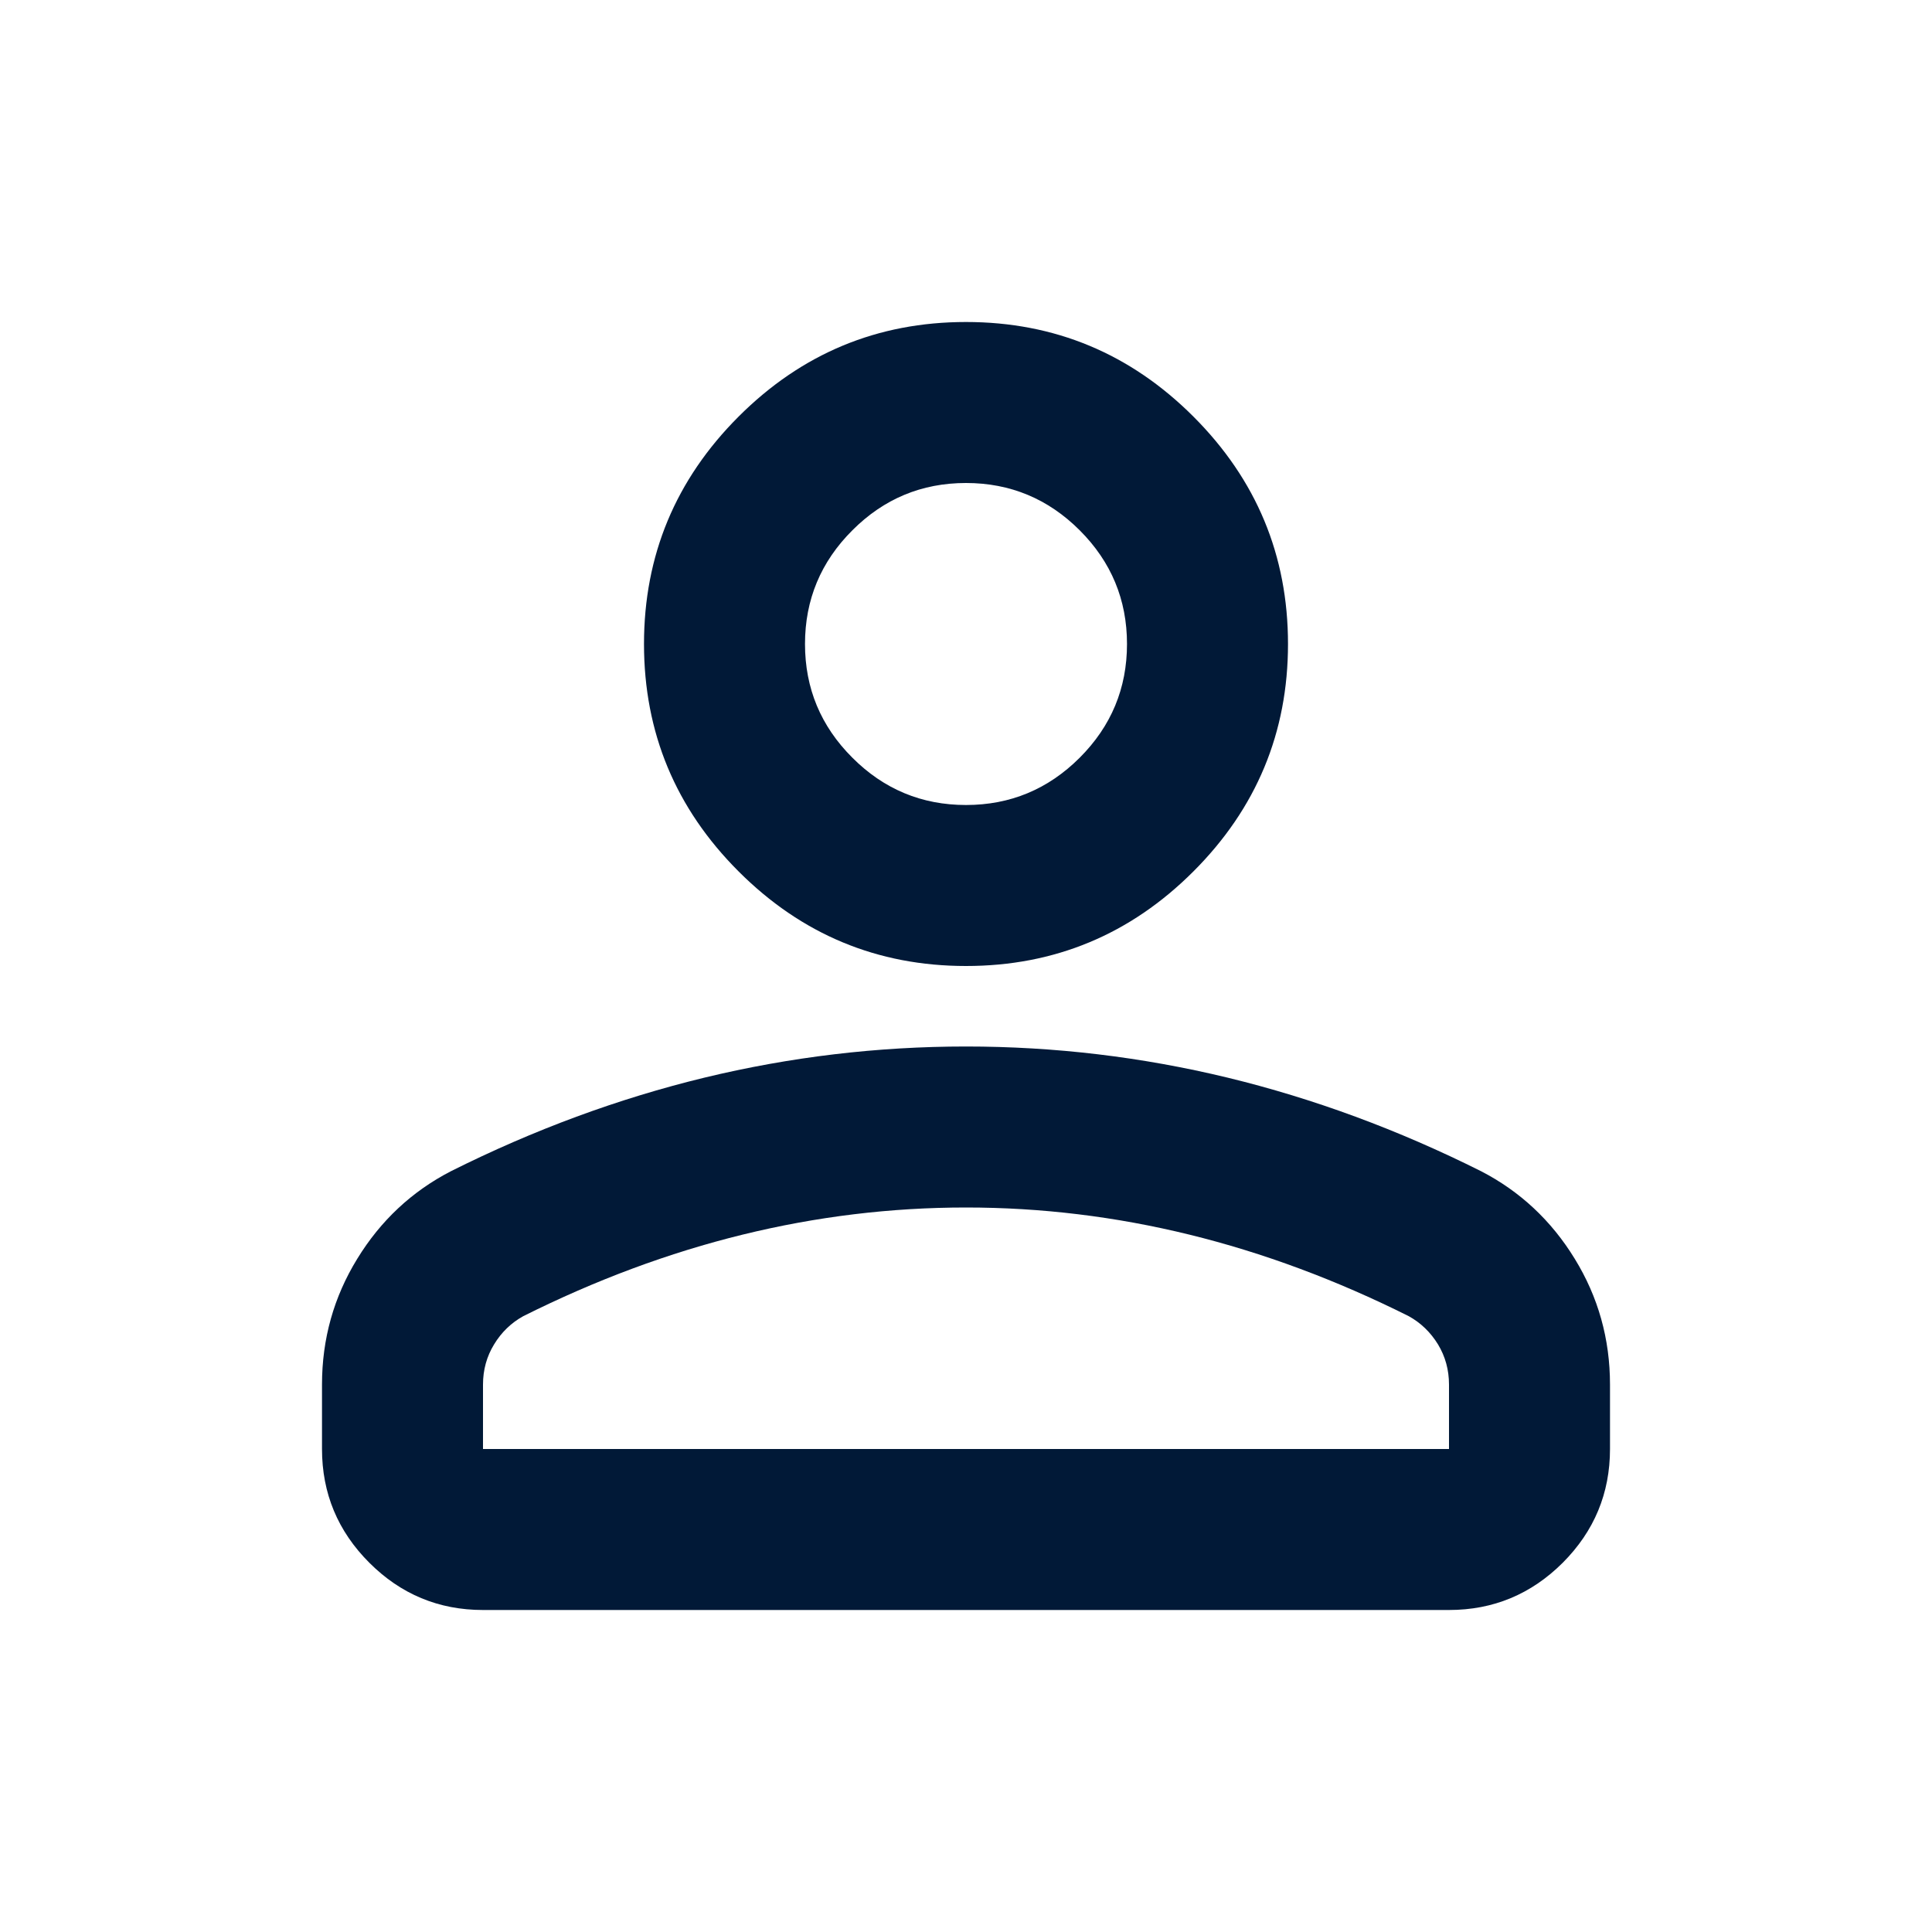
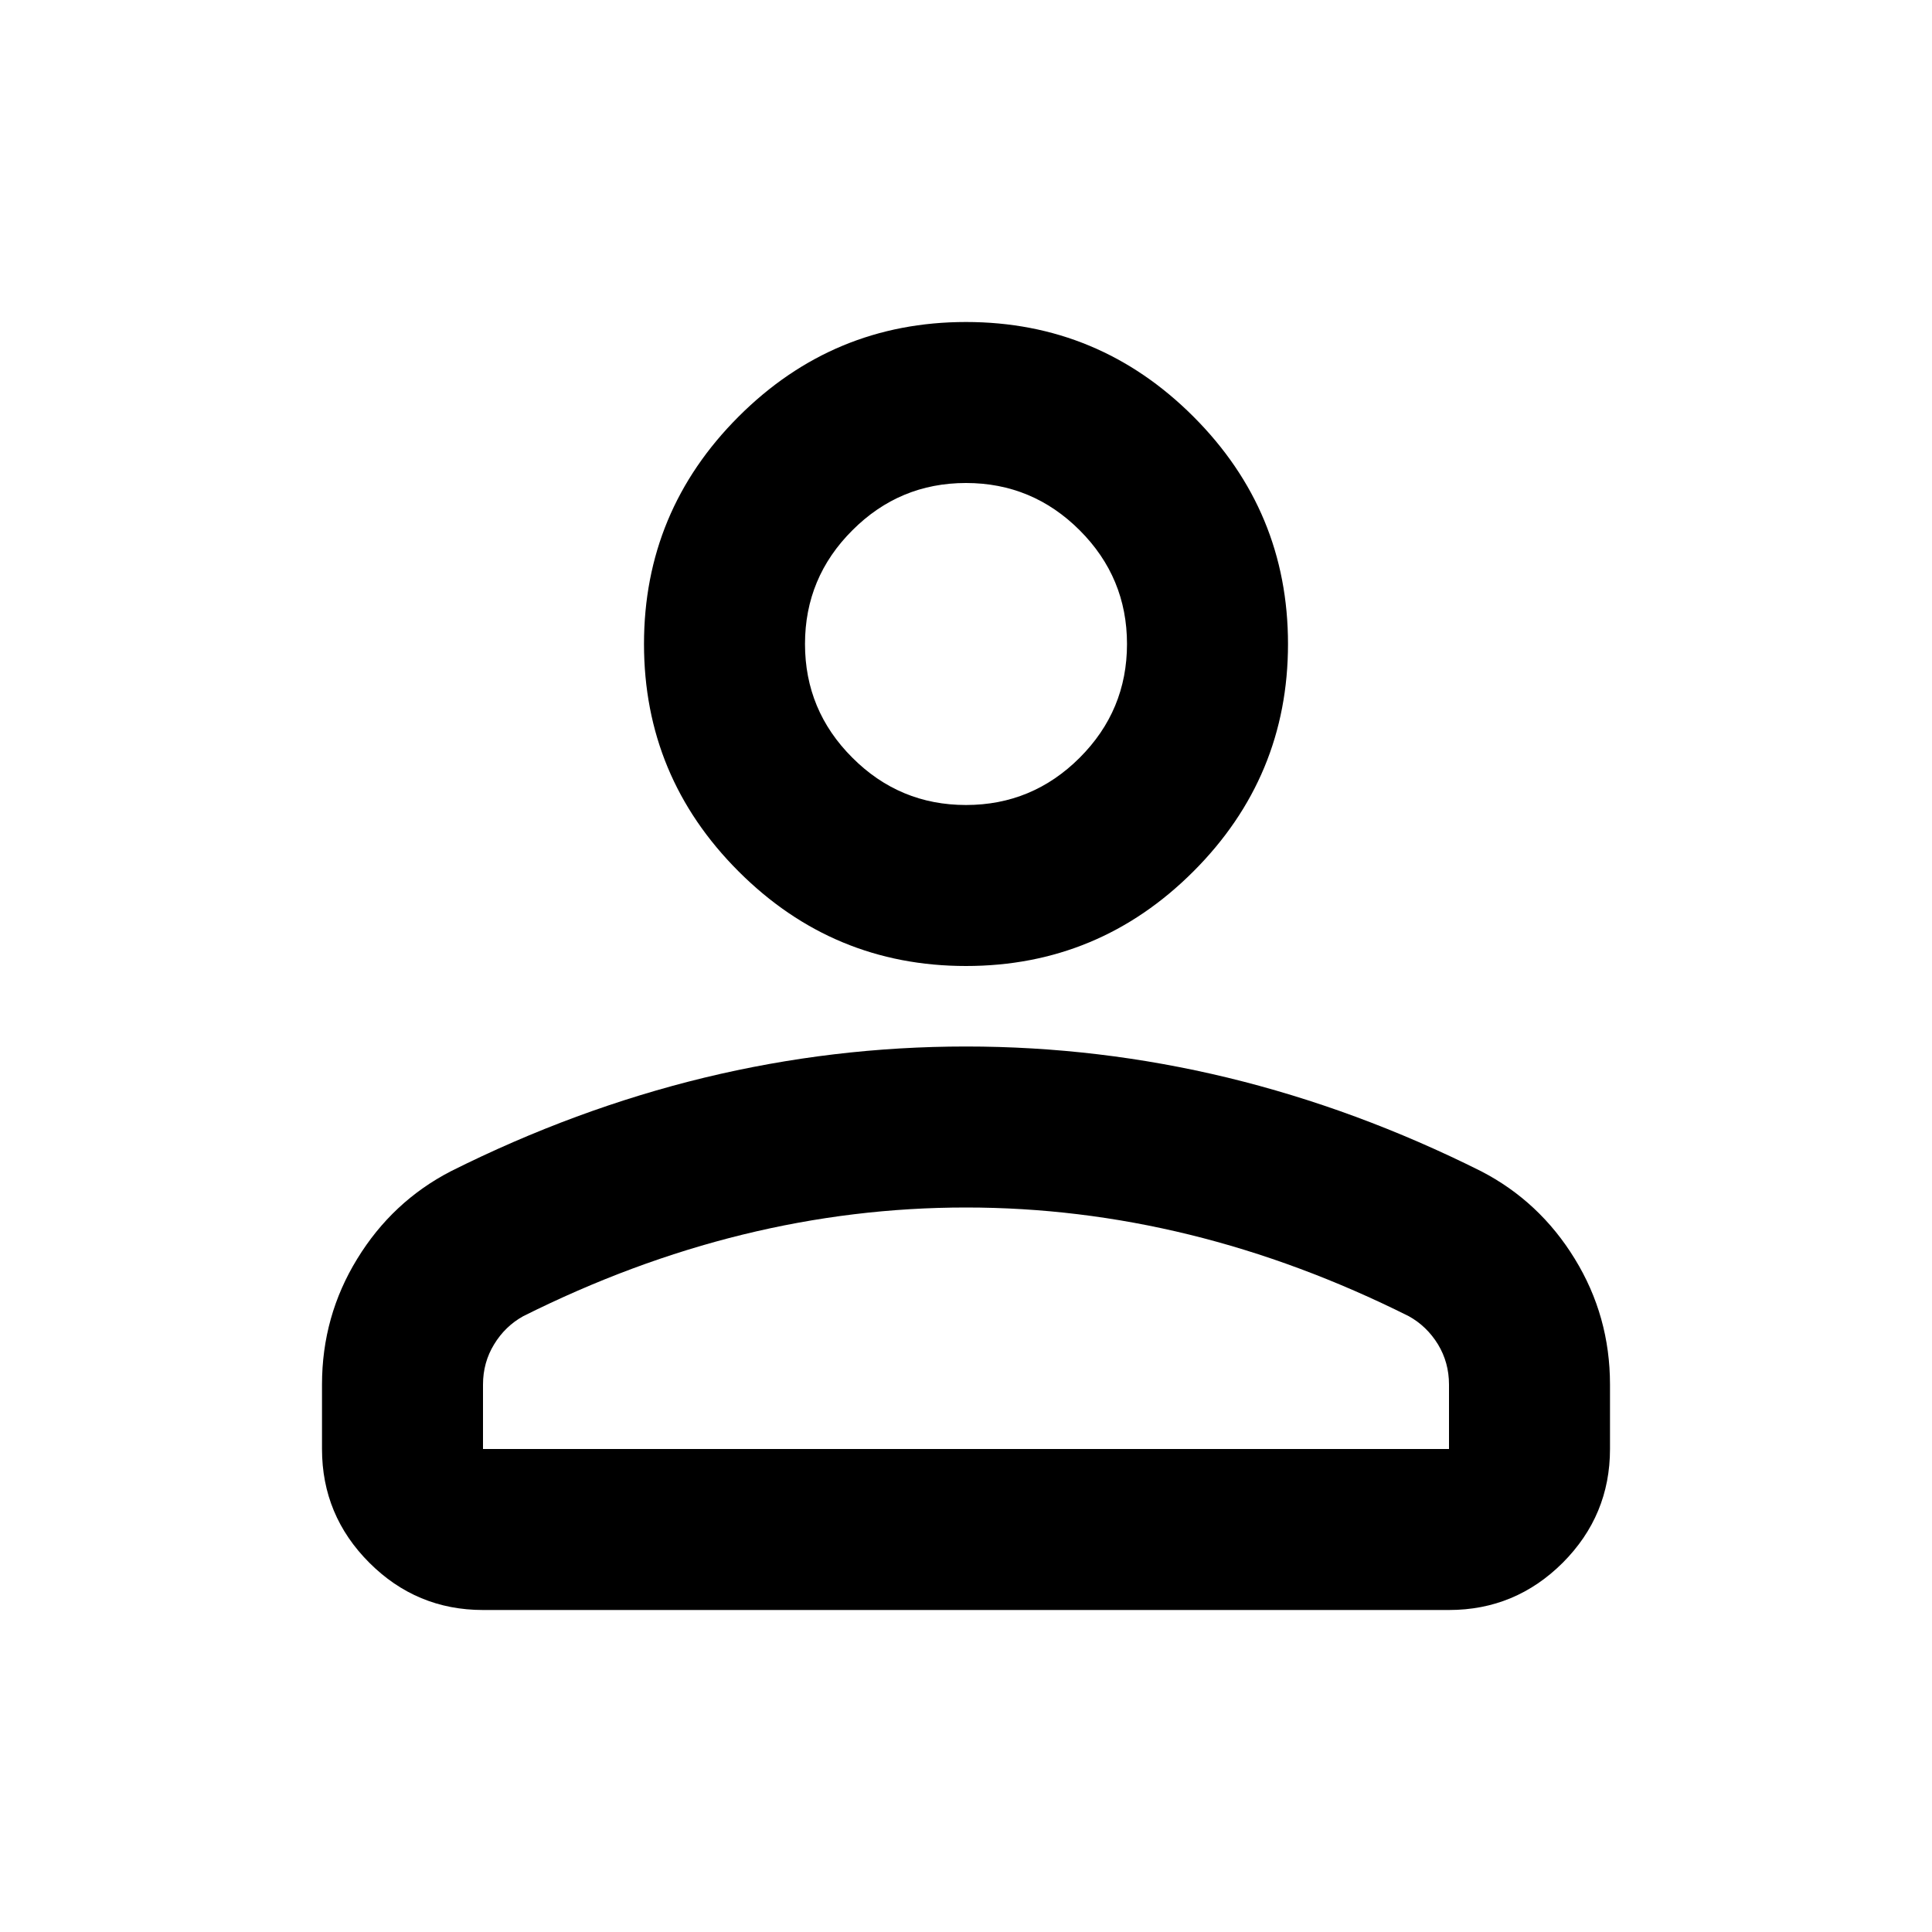
<svg xmlns="http://www.w3.org/2000/svg" width="24" height="24" viewBox="0 0 24 24" fill="none">
  <mask id="mask0_662_13313" style="mask-type:alpha" maskUnits="userSpaceOnUse" x="0" y="0" width="24" height="24">
    <rect width="24" height="24" fill="#D9D9D9" />
  </mask>
  <g mask="url(#mask0_662_13313)">
-     <path d="M12 12C10.9 12 9.958 11.608 9.175 10.825C8.392 10.042 8 9.1 8 8C8 6.9 8.392 5.958 9.175 5.175C9.958 4.392 10.9 4 12 4C13.1 4 14.042 4.392 14.825 5.175C15.608 5.958 16 6.9 16 8C16 9.1 15.608 10.042 14.825 10.825C14.042 11.608 13.1 12 12 12ZM18 20H6C5.45 20 4.979 19.804 4.588 19.413C4.196 19.021 4 18.55 4 18V17.2C4 16.633 4.146 16.112 4.438 15.637C4.729 15.162 5.117 14.8 5.6 14.55C6.633 14.033 7.683 13.646 8.75 13.387C9.817 13.129 10.9 13 12 13C13.1 13 14.183 13.129 15.25 13.387C16.317 13.646 17.367 14.033 18.4 14.55C18.883 14.8 19.271 15.162 19.562 15.637C19.854 16.112 20 16.633 20 17.2V18C20 18.55 19.804 19.021 19.413 19.413C19.021 19.804 18.55 20 18 20ZM6 18H18V17.2C18 17.017 17.954 16.85 17.863 16.7C17.771 16.55 17.65 16.433 17.5 16.35C16.6 15.9 15.692 15.562 14.775 15.337C13.858 15.112 12.933 15 12 15C11.067 15 10.142 15.112 9.225 15.337C8.308 15.562 7.4 15.9 6.5 16.35C6.35 16.433 6.229 16.55 6.138 16.7C6.046 16.85 6 17.017 6 17.2V18ZM12 10C12.55 10 13.021 9.804 13.413 9.412C13.804 9.021 14 8.55 14 8C14 7.45 13.804 6.979 13.413 6.588C13.021 6.196 12.55 6 12 6C11.45 6 10.979 6.196 10.588 6.588C10.196 6.979 10 7.45 10 8C10 8.55 10.196 9.021 10.588 9.412C10.979 9.804 11.45 10 12 10Z" fill="#011937" />
+     <path d="M12 12C10.9 12 9.958 11.608 9.175 10.825C8.392 10.042 8 9.1 8 8C8 6.9 8.392 5.958 9.175 5.175C9.958 4.392 10.9 4 12 4C13.1 4 14.042 4.392 14.825 5.175C15.608 5.958 16 6.9 16 8C16 9.1 15.608 10.042 14.825 10.825C14.042 11.608 13.1 12 12 12ZM18 20H6C5.45 20 4.979 19.804 4.588 19.413C4.196 19.021 4 18.55 4 18V17.2C4 16.633 4.146 16.112 4.438 15.637C4.729 15.162 5.117 14.8 5.6 14.55C6.633 14.033 7.683 13.646 8.75 13.387C9.817 13.129 10.9 13 12 13C13.1 13 14.183 13.129 15.25 13.387C16.317 13.646 17.367 14.033 18.4 14.55C18.883 14.8 19.271 15.162 19.562 15.637C19.854 16.112 20 16.633 20 17.2V18C20 18.55 19.804 19.021 19.413 19.413C19.021 19.804 18.55 20 18 20ZM6 18H18V17.2C18 17.017 17.954 16.85 17.863 16.7C17.771 16.55 17.65 16.433 17.5 16.35C16.6 15.9 15.692 15.562 14.775 15.337C13.858 15.112 12.933 15 12 15C11.067 15 10.142 15.112 9.225 15.337C8.308 15.562 7.4 15.9 6.5 16.35C6.35 16.433 6.229 16.55 6.138 16.7C6.046 16.85 6 17.017 6 17.2V18ZM12 10C12.55 10 13.021 9.804 13.413 9.412C13.804 9.021 14 8.55 14 8C14 7.45 13.804 6.979 13.413 6.588C13.021 6.196 12.55 6 12 6C11.45 6 10.979 6.196 10.588 6.588C10.196 6.979 10 7.45 10 8C10 8.55 10.196 9.021 10.588 9.412C10.979 9.804 11.45 10 12 10Z" fill="#000" />
  </g>
</svg>
